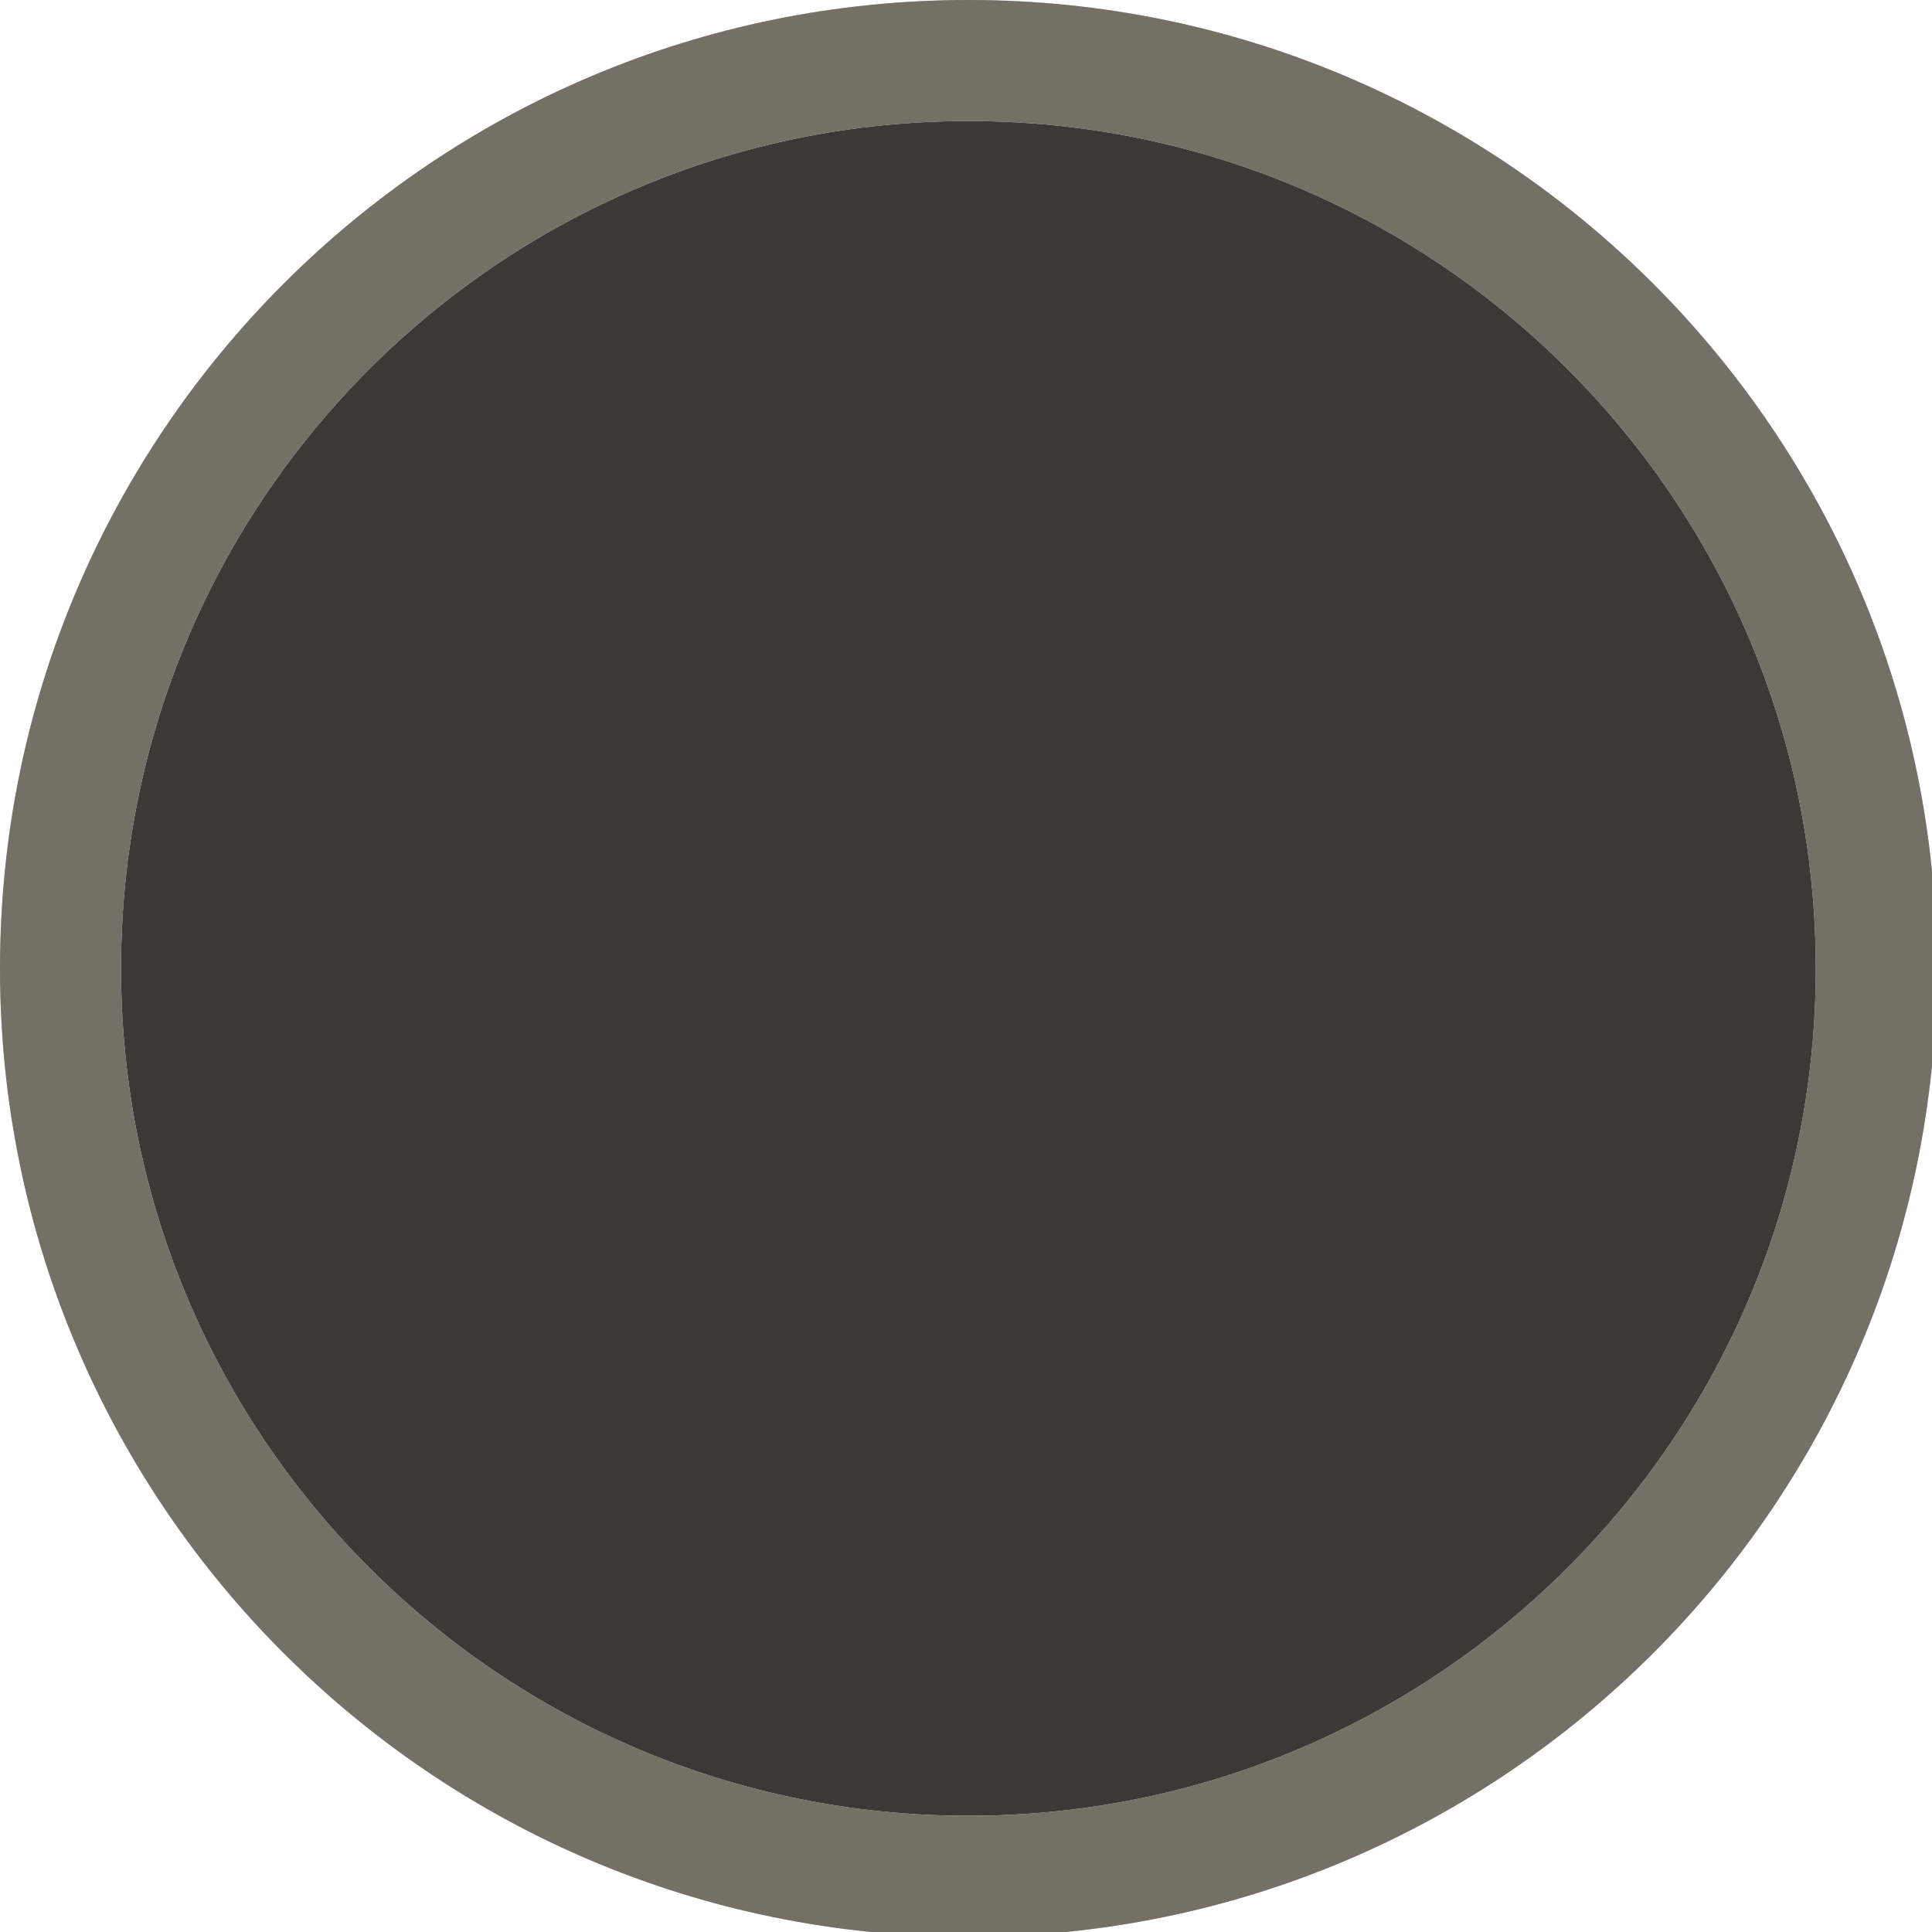
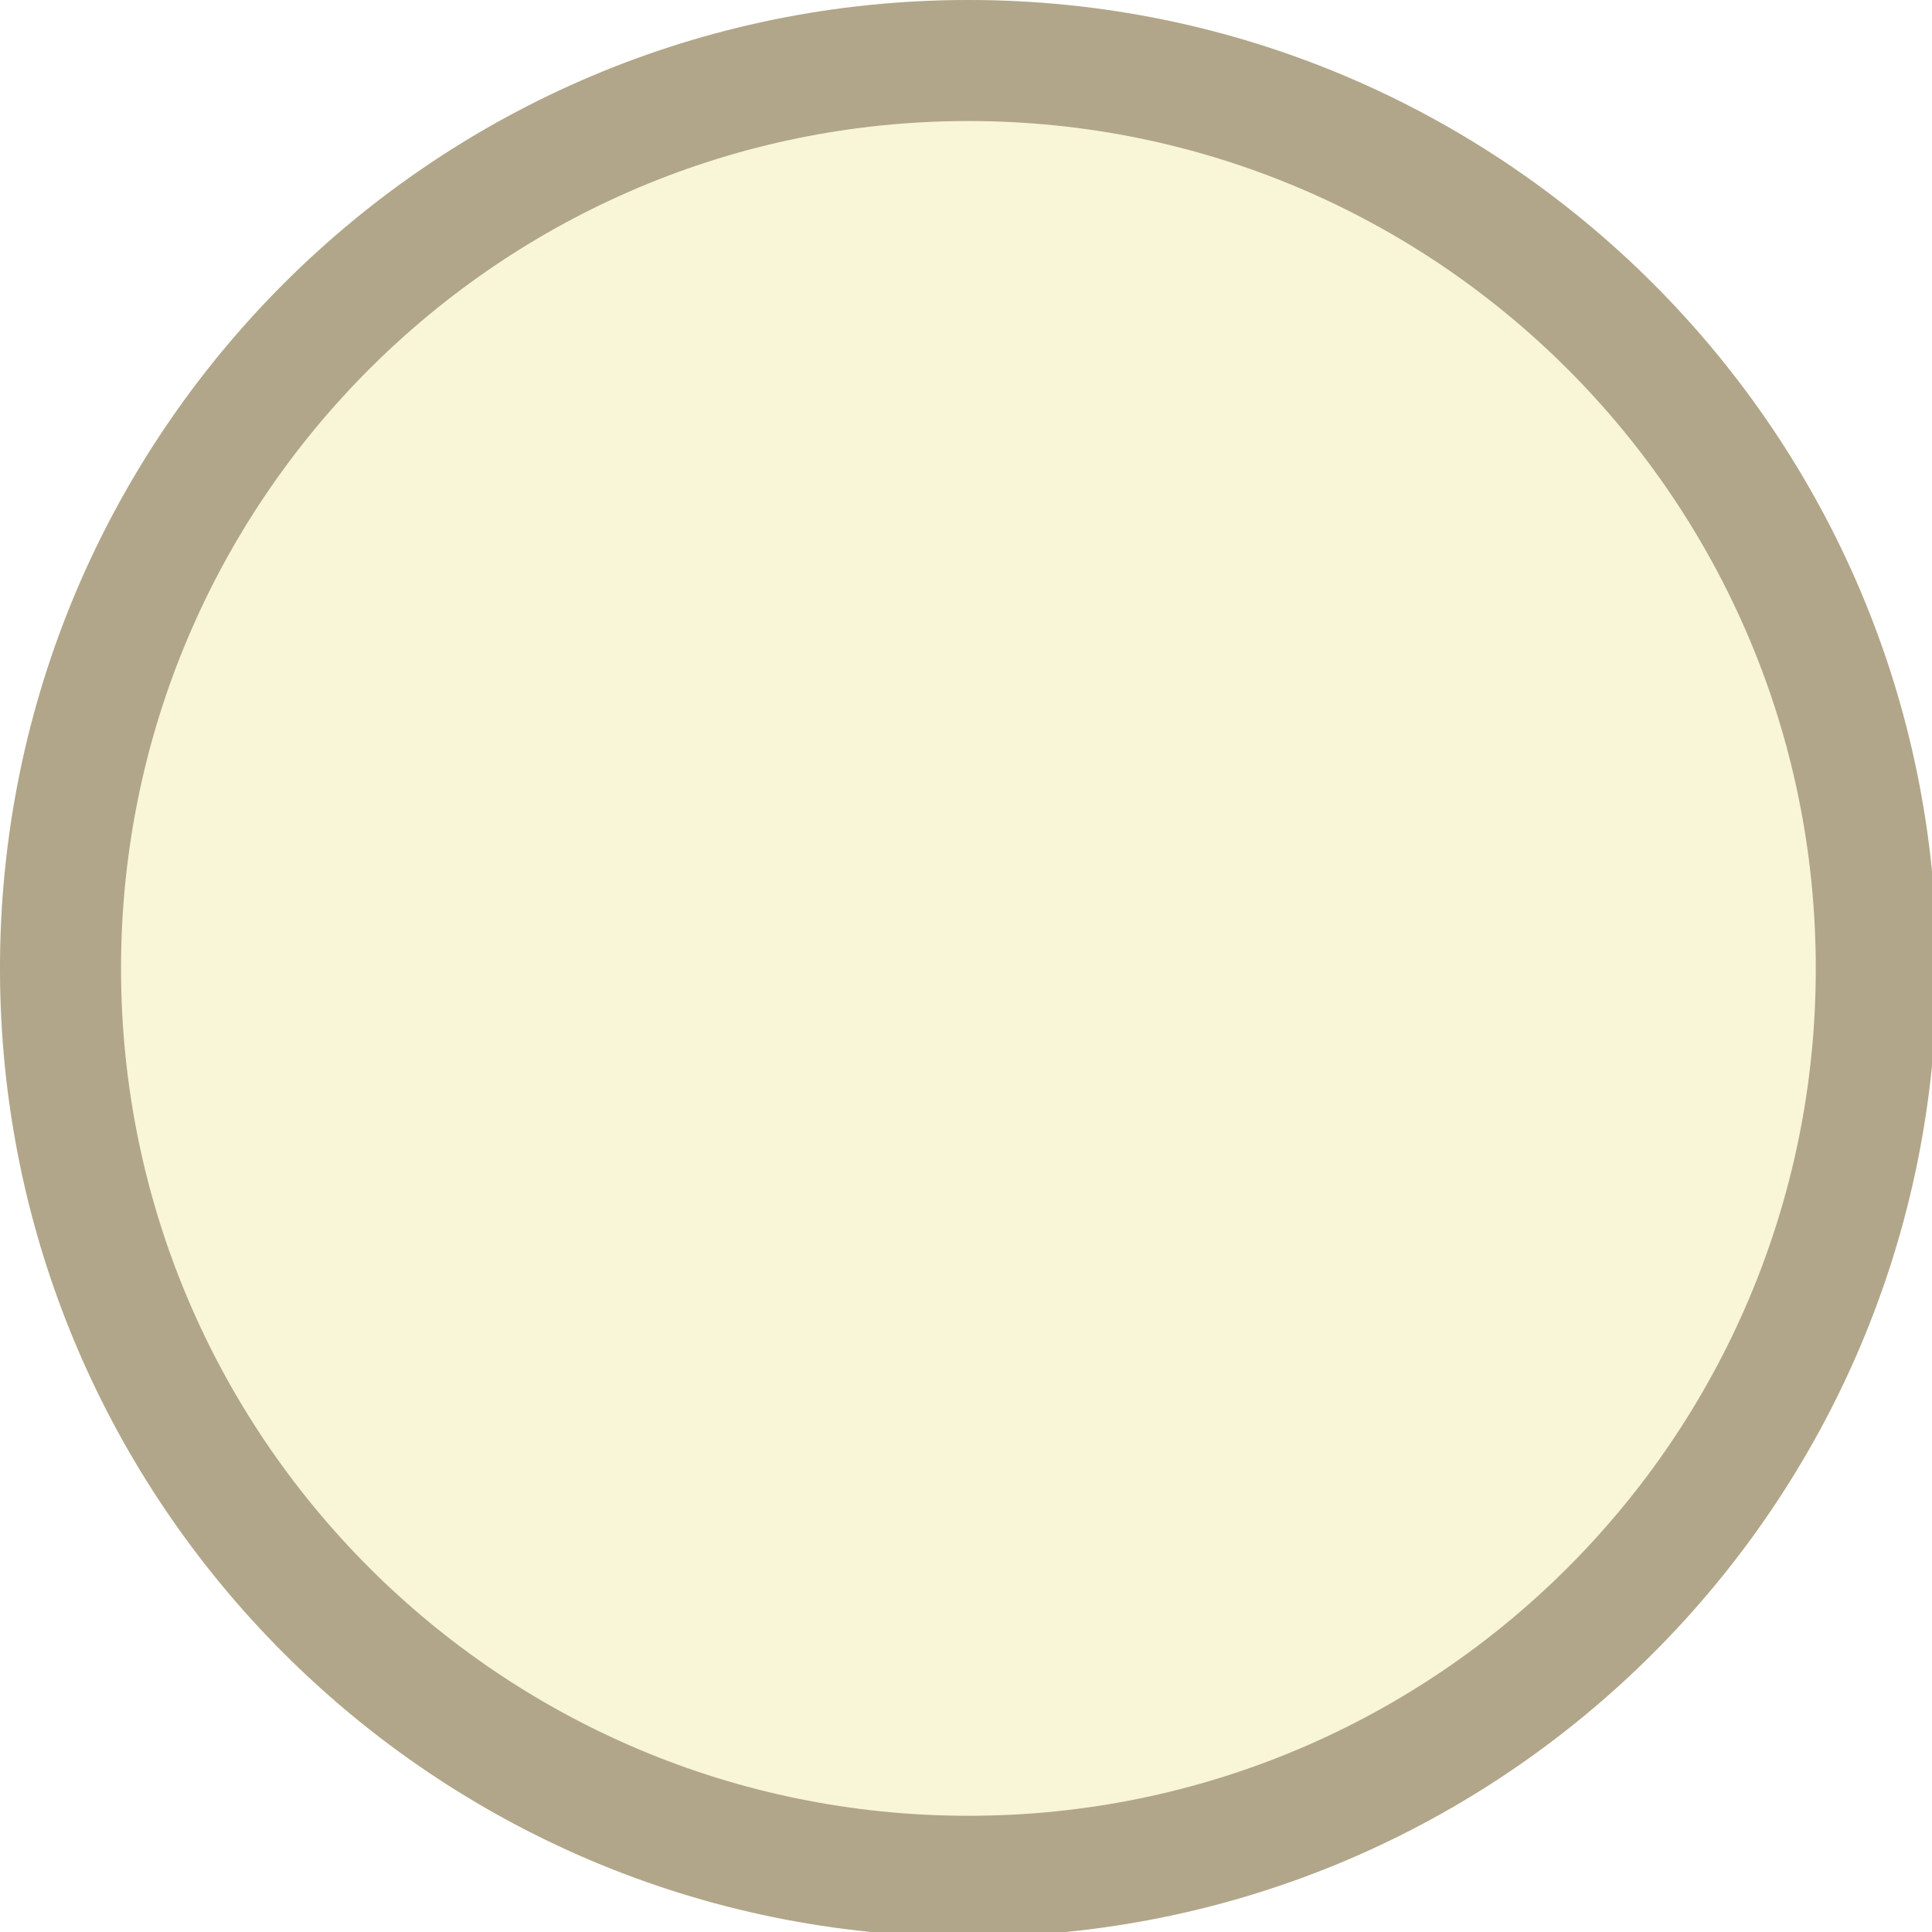
<svg xmlns="http://www.w3.org/2000/svg" width="133pt" height="133pt" viewBox="0 0 133 133" version="1.1">
  <g id="surface1">
-     <path style=" stroke:none;fill-rule:nonzero;fill:#3c3836;fill-opacity:1;" d="M 125 66.668 C 125 98.895 98.895 125 66.668 125 C 34.441 125 8.332 98.895 8.332 66.668 C 8.332 34.441 34.441 8.332 66.668 8.332 C 98.895 8.332 125 34.441 125 66.668 Z M 125 66.668 " />
-     <path style=" stroke:none;fill-rule:nonzero;fill:#3c3836;fill-opacity:1;" d="M 66.668 0 C 29.852 0 0 29.852 0 66.668 C 0 103.484 29.852 133.332 66.668 133.332 C 103.484 133.332 133.332 103.484 133.332 66.668 C 133.332 29.852 103.484 0 66.668 0 Z M 66.668 8.332 C 98.895 8.332 125 34.441 125 66.668 C 125 98.895 98.895 125 66.668 125 C 34.441 125 8.332 98.895 8.332 66.668 C 8.332 34.441 34.441 8.332 66.668 8.332 Z M 66.668 8.332 " />
-     <path style=" stroke:none;fill-rule:nonzero;fill:#f9f5d7;fill-opacity:0.30;" d="M 66.668 0 C 29.852 0 0 29.852 0 66.668 C 0 103.484 29.852 133.332 66.668 133.332 C 103.484 133.332 133.332 103.484 133.332 66.668 C 133.332 29.852 103.484 0 66.668 0 Z M 66.668 8.332 C 98.895 8.332 125 34.441 125 66.668 C 125 98.895 98.895 125 66.668 125 C 34.441 125 8.332 98.895 8.332 66.668 C 8.332 34.441 34.441 8.332 66.668 8.332 Z M 66.668 8.332 " />
+     <path style=" stroke:none;fill-rule:nonzero;fill:#f9f5d7;fill-opacity:1;" d="M 125 66.668 C 125 98.895 98.895 125 66.668 125 C 34.441 125 8.332 98.895 8.332 66.668 C 8.332 34.441 34.441 8.332 66.668 8.332 C 98.895 8.332 125 34.441 125 66.668 Z M 125 66.668 " />
+     <path style=" stroke:none;fill-rule:nonzero;fill:#ebdbb2;fill-opacity:1;" d="M 66.668 0 C 29.852 0 0 29.852 0 66.668 C 0 103.484 29.852 133.332 66.668 133.332 C 103.484 133.332 133.332 103.484 133.332 66.668 C 133.332 29.852 103.484 0 66.668 0 Z M 66.668 8.332 C 98.895 8.332 125 34.441 125 66.668 C 125 98.895 98.895 125 66.668 125 C 34.441 125 8.332 98.895 8.332 66.668 C 8.332 34.441 34.441 8.332 66.668 8.332 Z M 66.668 8.332 " />
+     <path style=" stroke:none;fill-rule:nonzero;fill:#282828;fill-opacity:0.30;" d="M 66.668 0 C 29.852 0 0 29.852 0 66.668 C 0 103.484 29.852 133.332 66.668 133.332 C 103.484 133.332 133.332 103.484 133.332 66.668 C 133.332 29.852 103.484 0 66.668 0 Z M 66.668 8.332 C 98.895 8.332 125 34.441 125 66.668 C 125 98.895 98.895 125 66.668 125 C 34.441 125 8.332 98.895 8.332 66.668 C 8.332 34.441 34.441 8.332 66.668 8.332 Z M 66.668 8.332 " />
  </g>
</svg>
